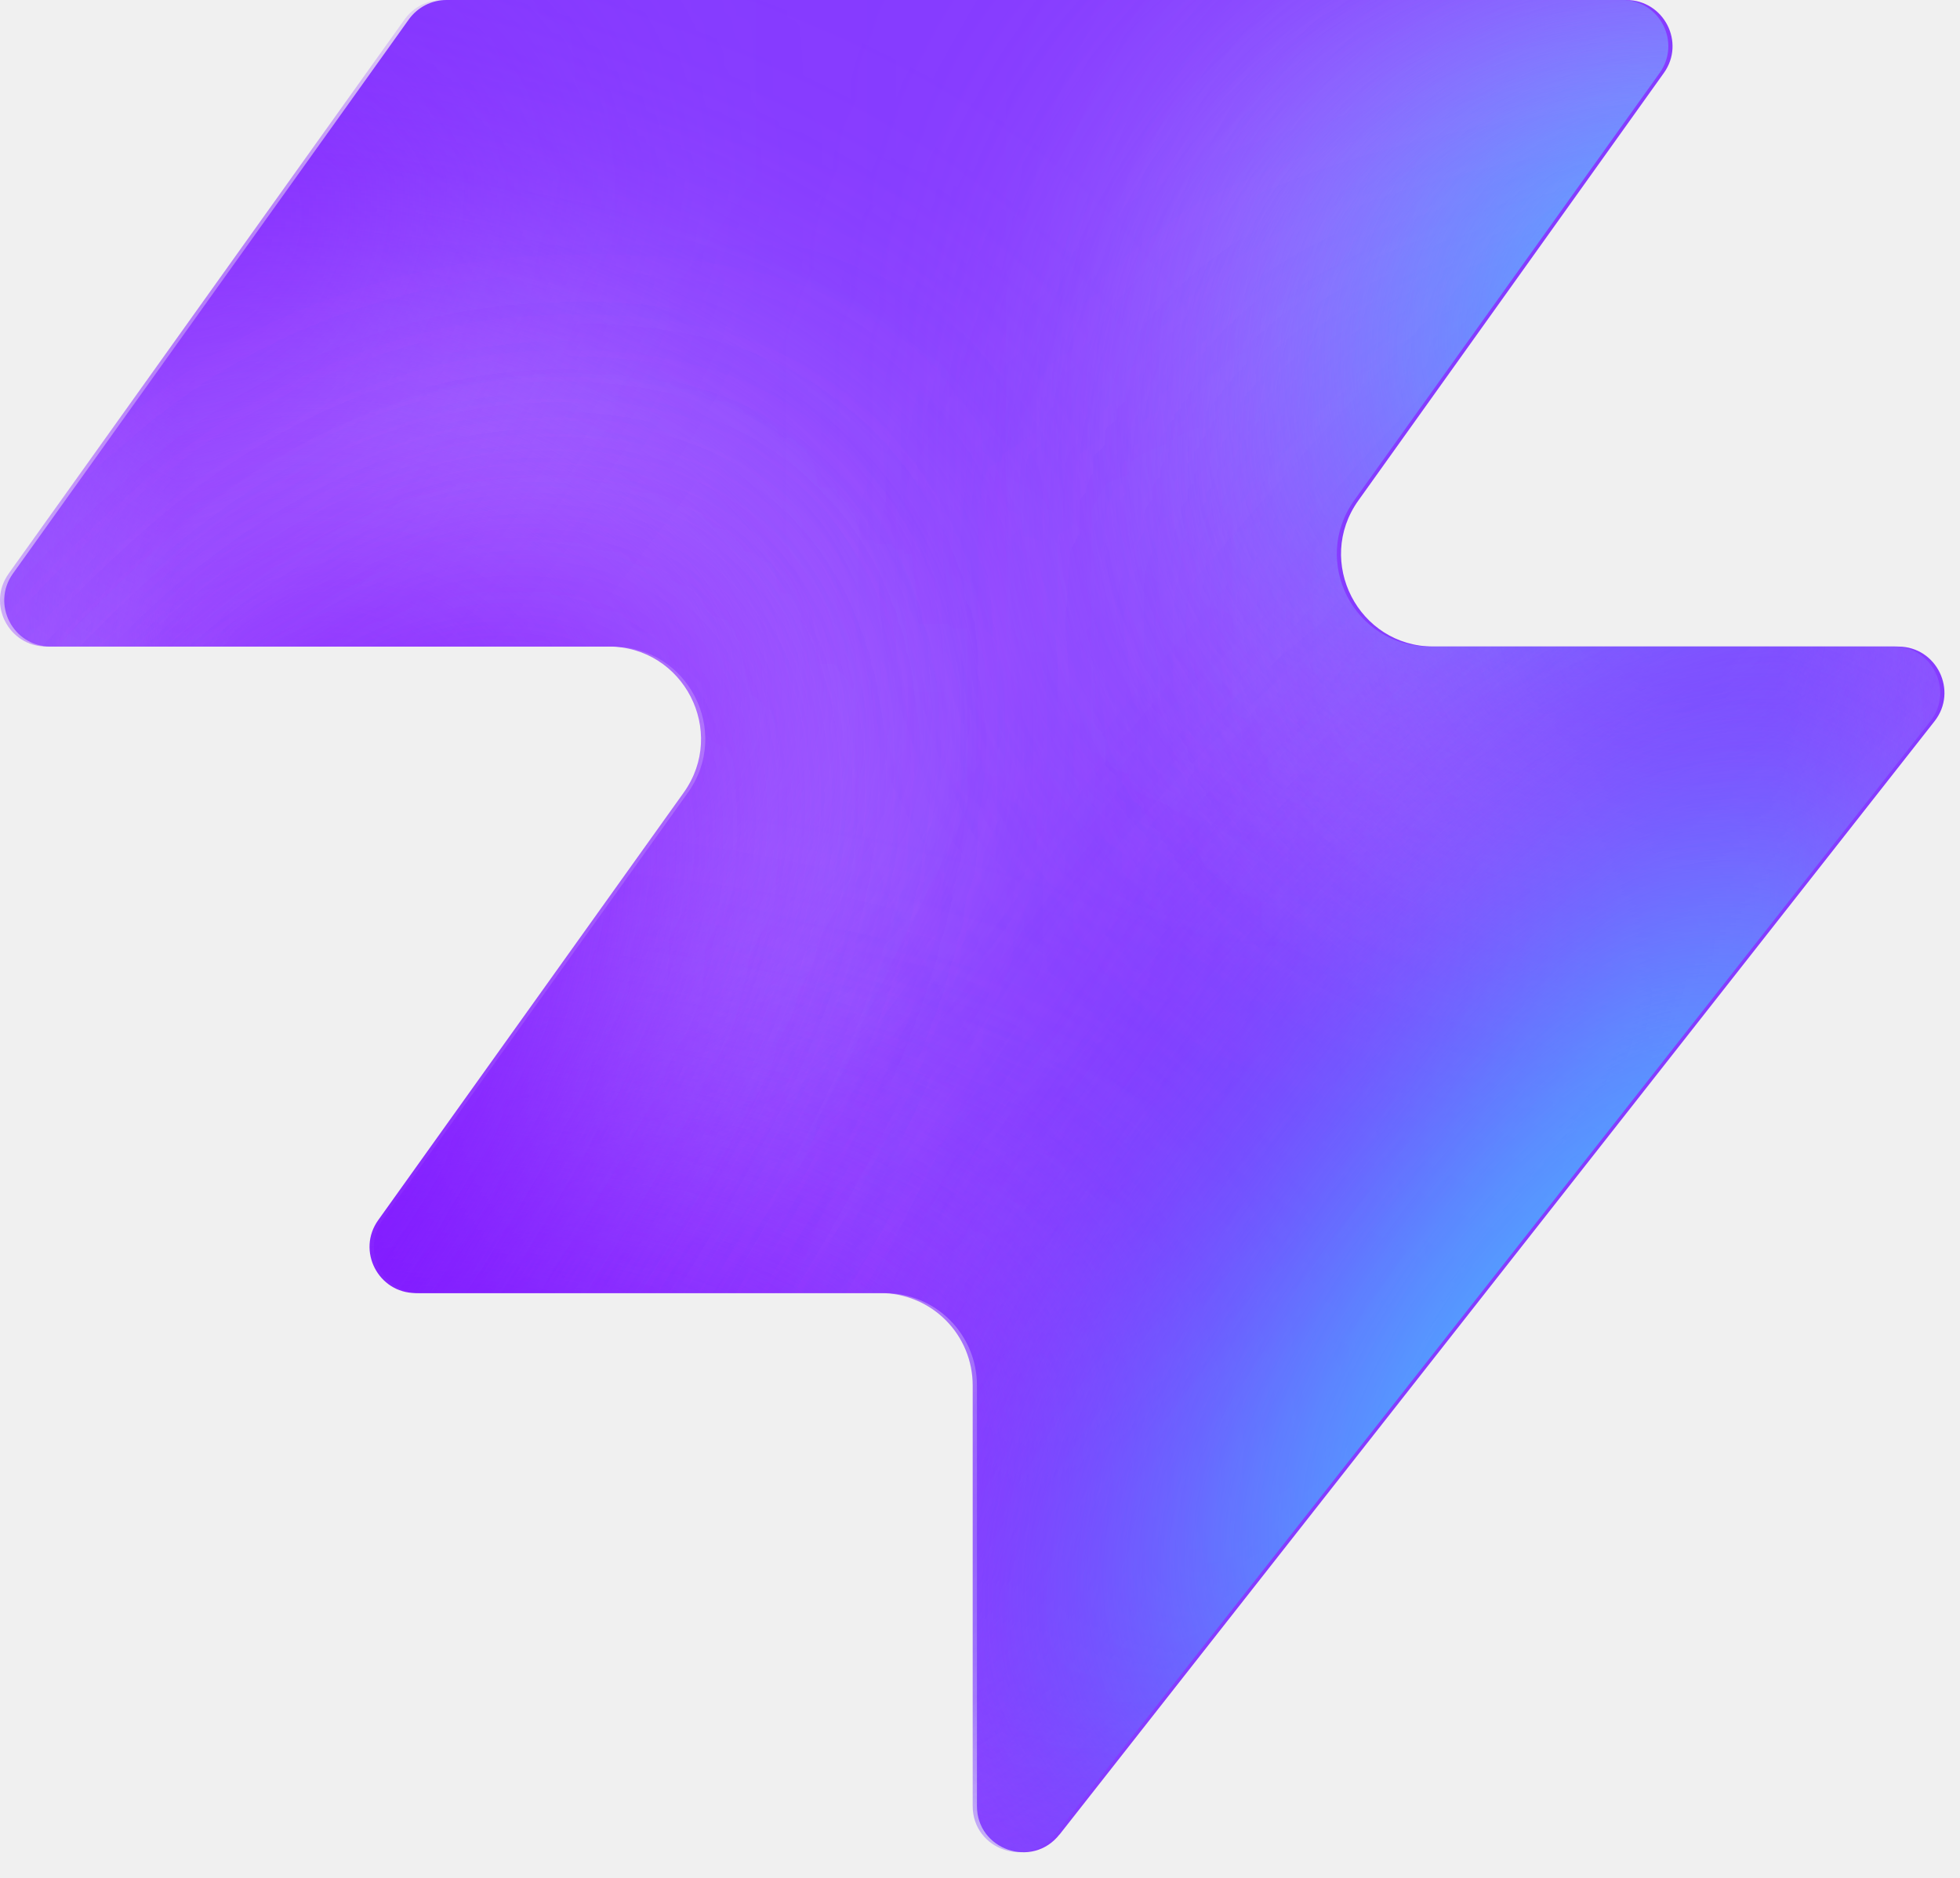
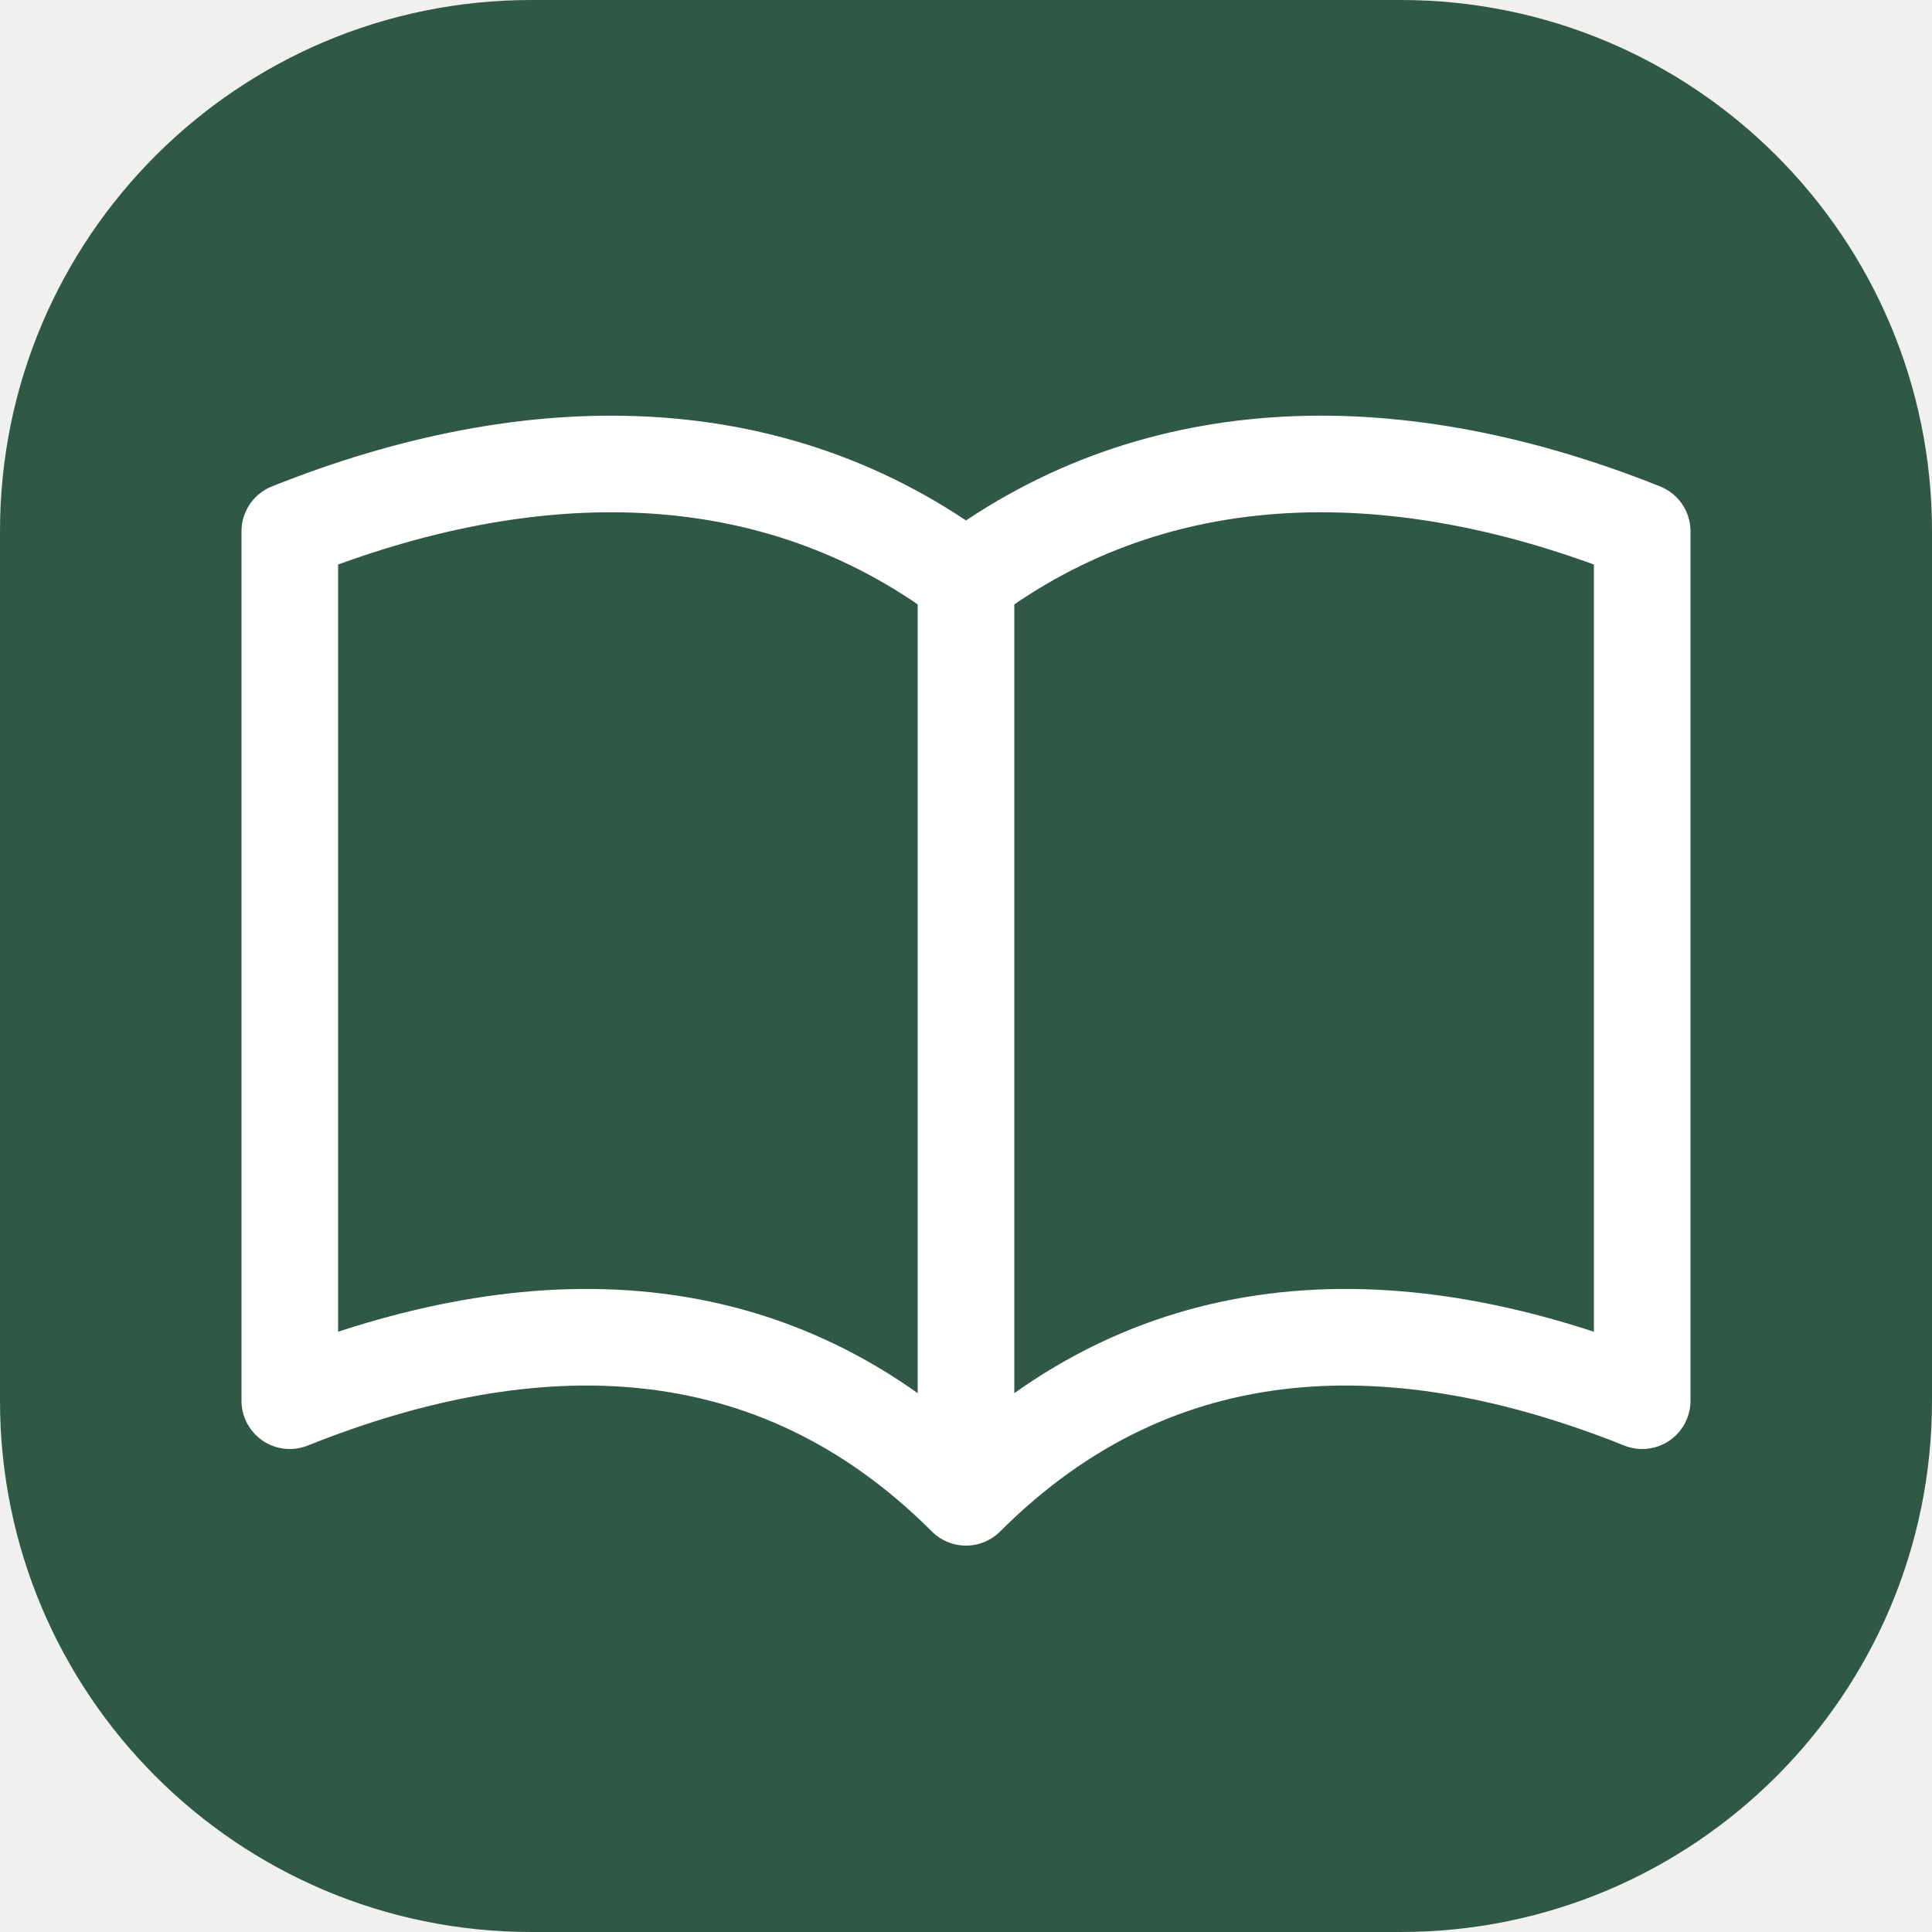
- <svg xmlns="http://www.w3.org/2000/svg" width="48" height="46" fill="none" viewBox="0 0 48 46">
-   <path fill="#863bff" d="M25.946 44.938c-.664.845-2.021.375-2.021-.698V33.937a2.26 2.26 0 0 0-2.262-2.262H10.287c-.92 0-1.456-1.04-.92-1.788l7.48-10.471c1.07-1.497 0-3.578-1.842-3.578H1.237c-.92 0-1.456-1.04-.92-1.788L10.013.474c.214-.297.556-.474.92-.474h28.894c.92 0 1.456 1.04.92 1.788l-7.48 10.471c-1.07 1.498 0 3.579 1.842 3.579h11.377c.943 0 1.473 1.088.89 1.83L25.947 44.94z" style="fill:#863bff;fill:color(display-p3 .525 .23 1);fill-opacity:1" />
-   <mask id="a" width="48" height="46" x="0" y="0" maskUnits="userSpaceOnUse" style="mask-type:alpha">
-     <path fill="#000" d="M25.842 44.938c-.664.844-2.021.375-2.021-.698V33.937a2.26 2.26 0 0 0-2.262-2.262H10.183c-.92 0-1.456-1.04-.92-1.788l7.48-10.471c1.07-1.498 0-3.579-1.842-3.579H1.133c-.92 0-1.456-1.04-.92-1.787L9.91.473c.214-.297.556-.474.92-.474h28.894c.92 0 1.456 1.04.92 1.788l-7.48 10.471c-1.07 1.498 0 3.578 1.842 3.578h11.377c.943 0 1.473 1.088.89 1.832L25.843 44.94z" style="fill:#000;fill-opacity:1" />
-   </mask>
-   <g mask="url(#a)">
-     <g filter="url(#b)">
-       <ellipse cx="5.508" cy="14.704" fill="#ede6ff" rx="5.508" ry="14.704" style="fill:#ede6ff;fill:color(display-p3 .927 .903 1);fill-opacity:1" transform="matrix(.00324 1 1 -.00324 -4.47 31.516)" />
-     </g>
-     <g filter="url(#c)">
-       <ellipse cx="10.399" cy="29.851" fill="#ede6ff" rx="10.399" ry="29.851" style="fill:#ede6ff;fill:color(display-p3 .927 .903 1);fill-opacity:1" transform="matrix(.00324 1 1 -.00324 -39.328 7.883)" />
-     </g>
-     <g filter="url(#d)">
-       <ellipse cx="5.508" cy="30.487" fill="#7e14ff" rx="5.508" ry="30.487" style="fill:#7e14ff;fill:color(display-p3 .492 .077 1);fill-opacity:1" transform="rotate(89.814 -25.913 -14.639)scale(1 -1)" />
-     </g>
-     <g filter="url(#e)">
-       <ellipse cx="5.508" cy="30.599" fill="#7e14ff" rx="5.508" ry="30.599" style="fill:#7e14ff;fill:color(display-p3 .492 .077 1);fill-opacity:1" transform="rotate(89.814 -32.644 -3.334)scale(1 -1)" />
-     </g>
-     <g filter="url(#f)">
-       <ellipse cx="5.508" cy="30.599" fill="#7e14ff" rx="5.508" ry="30.599" style="fill:#7e14ff;fill:color(display-p3 .492 .077 1);fill-opacity:1" transform="matrix(.00324 1 1 -.00324 -34.34 30.47)" />
-     </g>
-     <g filter="url(#g)">
-       <ellipse cx="14.072" cy="22.078" fill="#ede6ff" rx="14.072" ry="22.078" style="fill:#ede6ff;fill:color(display-p3 .927 .903 1);fill-opacity:1" transform="rotate(93.35 24.506 48.493)scale(-1 1)" />
-     </g>
-     <g filter="url(#h)">
-       <ellipse cx="3.47" cy="21.501" fill="#7e14ff" rx="3.47" ry="21.501" style="fill:#7e14ff;fill:color(display-p3 .492 .077 1);fill-opacity:1" transform="rotate(89.009 28.708 47.59)scale(-1 1)" />
-     </g>
-     <g filter="url(#i)">
-       <ellipse cx="3.47" cy="21.501" fill="#7e14ff" rx="3.47" ry="21.501" style="fill:#7e14ff;fill:color(display-p3 .492 .077 1);fill-opacity:1" transform="rotate(89.009 28.708 47.59)scale(-1 1)" />
-     </g>
-     <g filter="url(#j)">
-       <ellipse cx=".387" cy="8.972" fill="#7e14ff" rx="4.407" ry="29.108" style="fill:#7e14ff;fill:color(display-p3 .492 .077 1);fill-opacity:1" transform="rotate(39.51 .387 8.972)" />
-     </g>
-     <g filter="url(#k)">
-       <ellipse cx="47.523" cy="-6.092" fill="#7e14ff" rx="4.407" ry="29.108" style="fill:#7e14ff;fill:color(display-p3 .492 .077 1);fill-opacity:1" transform="rotate(37.892 47.523 -6.092)" />
-     </g>
-     <g filter="url(#l)">
-       <ellipse cx="41.412" cy="6.333" fill="#47bfff" rx="5.971" ry="9.665" style="fill:#47bfff;fill:color(display-p3 .28 .748 1);fill-opacity:1" transform="rotate(37.892 41.412 6.333)" />
-     </g>
-     <g filter="url(#m)">
-       <ellipse cx="-1.879" cy="38.332" fill="#7e14ff" rx="4.407" ry="29.108" style="fill:#7e14ff;fill:color(display-p3 .492 .077 1);fill-opacity:1" transform="rotate(37.892 -1.88 38.332)" />
-     </g>
-     <g filter="url(#n)">
-       <ellipse cx="-1.879" cy="38.332" fill="#7e14ff" rx="4.407" ry="29.108" style="fill:#7e14ff;fill:color(display-p3 .492 .077 1);fill-opacity:1" transform="rotate(37.892 -1.88 38.332)" />
-     </g>
-     <g filter="url(#o)">
-       <ellipse cx="35.651" cy="29.907" fill="#7e14ff" rx="4.407" ry="29.108" style="fill:#7e14ff;fill:color(display-p3 .492 .077 1);fill-opacity:1" transform="rotate(37.892 35.651 29.907)" />
-     </g>
-     <g filter="url(#p)">
-       <ellipse cx="38.418" cy="32.4" fill="#47bfff" rx="5.971" ry="15.297" style="fill:#47bfff;fill:color(display-p3 .28 .748 1);fill-opacity:1" transform="rotate(37.892 38.418 32.4)" />
-     </g>
-   </g>
-   <defs>
-     <filter id="b" width="60.045" height="41.654" x="-19.77" y="16.149" color-interpolation-filters="sRGB" filterUnits="userSpaceOnUse">
-       <feFlood flood-opacity="0" result="BackgroundImageFix" />
-       <feBlend in="SourceGraphic" in2="BackgroundImageFix" result="shape" />
-       <feGaussianBlur result="effect1_foregroundBlur_2002_17158" stdDeviation="7.659" />
-     </filter>
-     <filter id="c" width="90.34" height="51.437" x="-54.613" y="-7.533" color-interpolation-filters="sRGB" filterUnits="userSpaceOnUse">
-       <feFlood flood-opacity="0" result="BackgroundImageFix" />
-       <feBlend in="SourceGraphic" in2="BackgroundImageFix" result="shape" />
-       <feGaussianBlur result="effect1_foregroundBlur_2002_17158" stdDeviation="7.659" />
-     </filter>
-     <filter id="d" width="79.355" height="29.4" x="-49.64" y="2.03" color-interpolation-filters="sRGB" filterUnits="userSpaceOnUse">
-       <feFlood flood-opacity="0" result="BackgroundImageFix" />
-       <feBlend in="SourceGraphic" in2="BackgroundImageFix" result="shape" />
-       <feGaussianBlur result="effect1_foregroundBlur_2002_17158" stdDeviation="4.596" />
-     </filter>
-     <filter id="e" width="79.579" height="29.4" x="-45.045" y="20.029" color-interpolation-filters="sRGB" filterUnits="userSpaceOnUse">
-       <feFlood flood-opacity="0" result="BackgroundImageFix" />
-       <feBlend in="SourceGraphic" in2="BackgroundImageFix" result="shape" />
-       <feGaussianBlur result="effect1_foregroundBlur_2002_17158" stdDeviation="4.596" />
-     </filter>
-     <filter id="f" width="79.579" height="29.4" x="-43.513" y="21.178" color-interpolation-filters="sRGB" filterUnits="userSpaceOnUse">
-       <feFlood flood-opacity="0" result="BackgroundImageFix" />
-       <feBlend in="SourceGraphic" in2="BackgroundImageFix" result="shape" />
-       <feGaussianBlur result="effect1_foregroundBlur_2002_17158" stdDeviation="4.596" />
-     </filter>
-     <filter id="g" width="74.749" height="58.852" x="15.756" y="-17.901" color-interpolation-filters="sRGB" filterUnits="userSpaceOnUse">
-       <feFlood flood-opacity="0" result="BackgroundImageFix" />
-       <feBlend in="SourceGraphic" in2="BackgroundImageFix" result="shape" />
-       <feGaussianBlur result="effect1_foregroundBlur_2002_17158" stdDeviation="7.659" />
-     </filter>
-     <filter id="h" width="61.377" height="25.362" x="23.548" y="2.284" color-interpolation-filters="sRGB" filterUnits="userSpaceOnUse">
-       <feFlood flood-opacity="0" result="BackgroundImageFix" />
-       <feBlend in="SourceGraphic" in2="BackgroundImageFix" result="shape" />
-       <feGaussianBlur result="effect1_foregroundBlur_2002_17158" stdDeviation="4.596" />
-     </filter>
-     <filter id="i" width="61.377" height="25.362" x="23.548" y="2.284" color-interpolation-filters="sRGB" filterUnits="userSpaceOnUse">
-       <feFlood flood-opacity="0" result="BackgroundImageFix" />
-       <feBlend in="SourceGraphic" in2="BackgroundImageFix" result="shape" />
-       <feGaussianBlur result="effect1_foregroundBlur_2002_17158" stdDeviation="4.596" />
-     </filter>
-     <filter id="j" width="56.045" height="63.649" x="-27.636" y="-22.853" color-interpolation-filters="sRGB" filterUnits="userSpaceOnUse">
-       <feFlood flood-opacity="0" result="BackgroundImageFix" />
-       <feBlend in="SourceGraphic" in2="BackgroundImageFix" result="shape" />
-       <feGaussianBlur result="effect1_foregroundBlur_2002_17158" stdDeviation="4.596" />
-     </filter>
-     <filter id="k" width="54.814" height="64.646" x="20.116" y="-38.415" color-interpolation-filters="sRGB" filterUnits="userSpaceOnUse">
-       <feFlood flood-opacity="0" result="BackgroundImageFix" />
-       <feBlend in="SourceGraphic" in2="BackgroundImageFix" result="shape" />
-       <feGaussianBlur result="effect1_foregroundBlur_2002_17158" stdDeviation="4.596" />
-     </filter>
-     <filter id="l" width="33.541" height="35.313" x="24.641" y="-11.323" color-interpolation-filters="sRGB" filterUnits="userSpaceOnUse">
-       <feFlood flood-opacity="0" result="BackgroundImageFix" />
-       <feBlend in="SourceGraphic" in2="BackgroundImageFix" result="shape" />
-       <feGaussianBlur result="effect1_foregroundBlur_2002_17158" stdDeviation="4.596" />
-     </filter>
-     <filter id="m" width="54.814" height="64.646" x="-29.286" y="6.009" color-interpolation-filters="sRGB" filterUnits="userSpaceOnUse">
-       <feFlood flood-opacity="0" result="BackgroundImageFix" />
-       <feBlend in="SourceGraphic" in2="BackgroundImageFix" result="shape" />
-       <feGaussianBlur result="effect1_foregroundBlur_2002_17158" stdDeviation="4.596" />
-     </filter>
-     <filter id="n" width="54.814" height="64.646" x="-29.286" y="6.009" color-interpolation-filters="sRGB" filterUnits="userSpaceOnUse">
-       <feFlood flood-opacity="0" result="BackgroundImageFix" />
-       <feBlend in="SourceGraphic" in2="BackgroundImageFix" result="shape" />
-       <feGaussianBlur result="effect1_foregroundBlur_2002_17158" stdDeviation="4.596" />
-     </filter>
-     <filter id="o" width="54.814" height="64.646" x="8.244" y="-2.416" color-interpolation-filters="sRGB" filterUnits="userSpaceOnUse">
-       <feFlood flood-opacity="0" result="BackgroundImageFix" />
-       <feBlend in="SourceGraphic" in2="BackgroundImageFix" result="shape" />
-       <feGaussianBlur result="effect1_foregroundBlur_2002_17158" stdDeviation="4.596" />
-     </filter>
-     <filter id="p" width="39.409" height="43.623" x="18.713" y="10.588" color-interpolation-filters="sRGB" filterUnits="userSpaceOnUse">
-       <feFlood flood-opacity="0" result="BackgroundImageFix" />
-       <feBlend in="SourceGraphic" in2="BackgroundImageFix" result="shape" />
-       <feGaussianBlur result="effect1_foregroundBlur_2002_17158" stdDeviation="4.596" />
-     </filter>
-   </defs>
+ <svg xmlns="http://www.w3.org/2000/svg" viewBox="0 0 40 40">
+   <rect width="40" height="40" rx="11" fill="#2f5944" />
+   <path d="M20 12v19m0-19c-4-3-9-3-14-1v18c5-2 10-2 14 2 4-4 9-4 14-2V11c-5-2-10-2-14 1Z" fill="none" stroke="#fff" stroke-width="2" stroke-linejoin="round" />
</svg>
